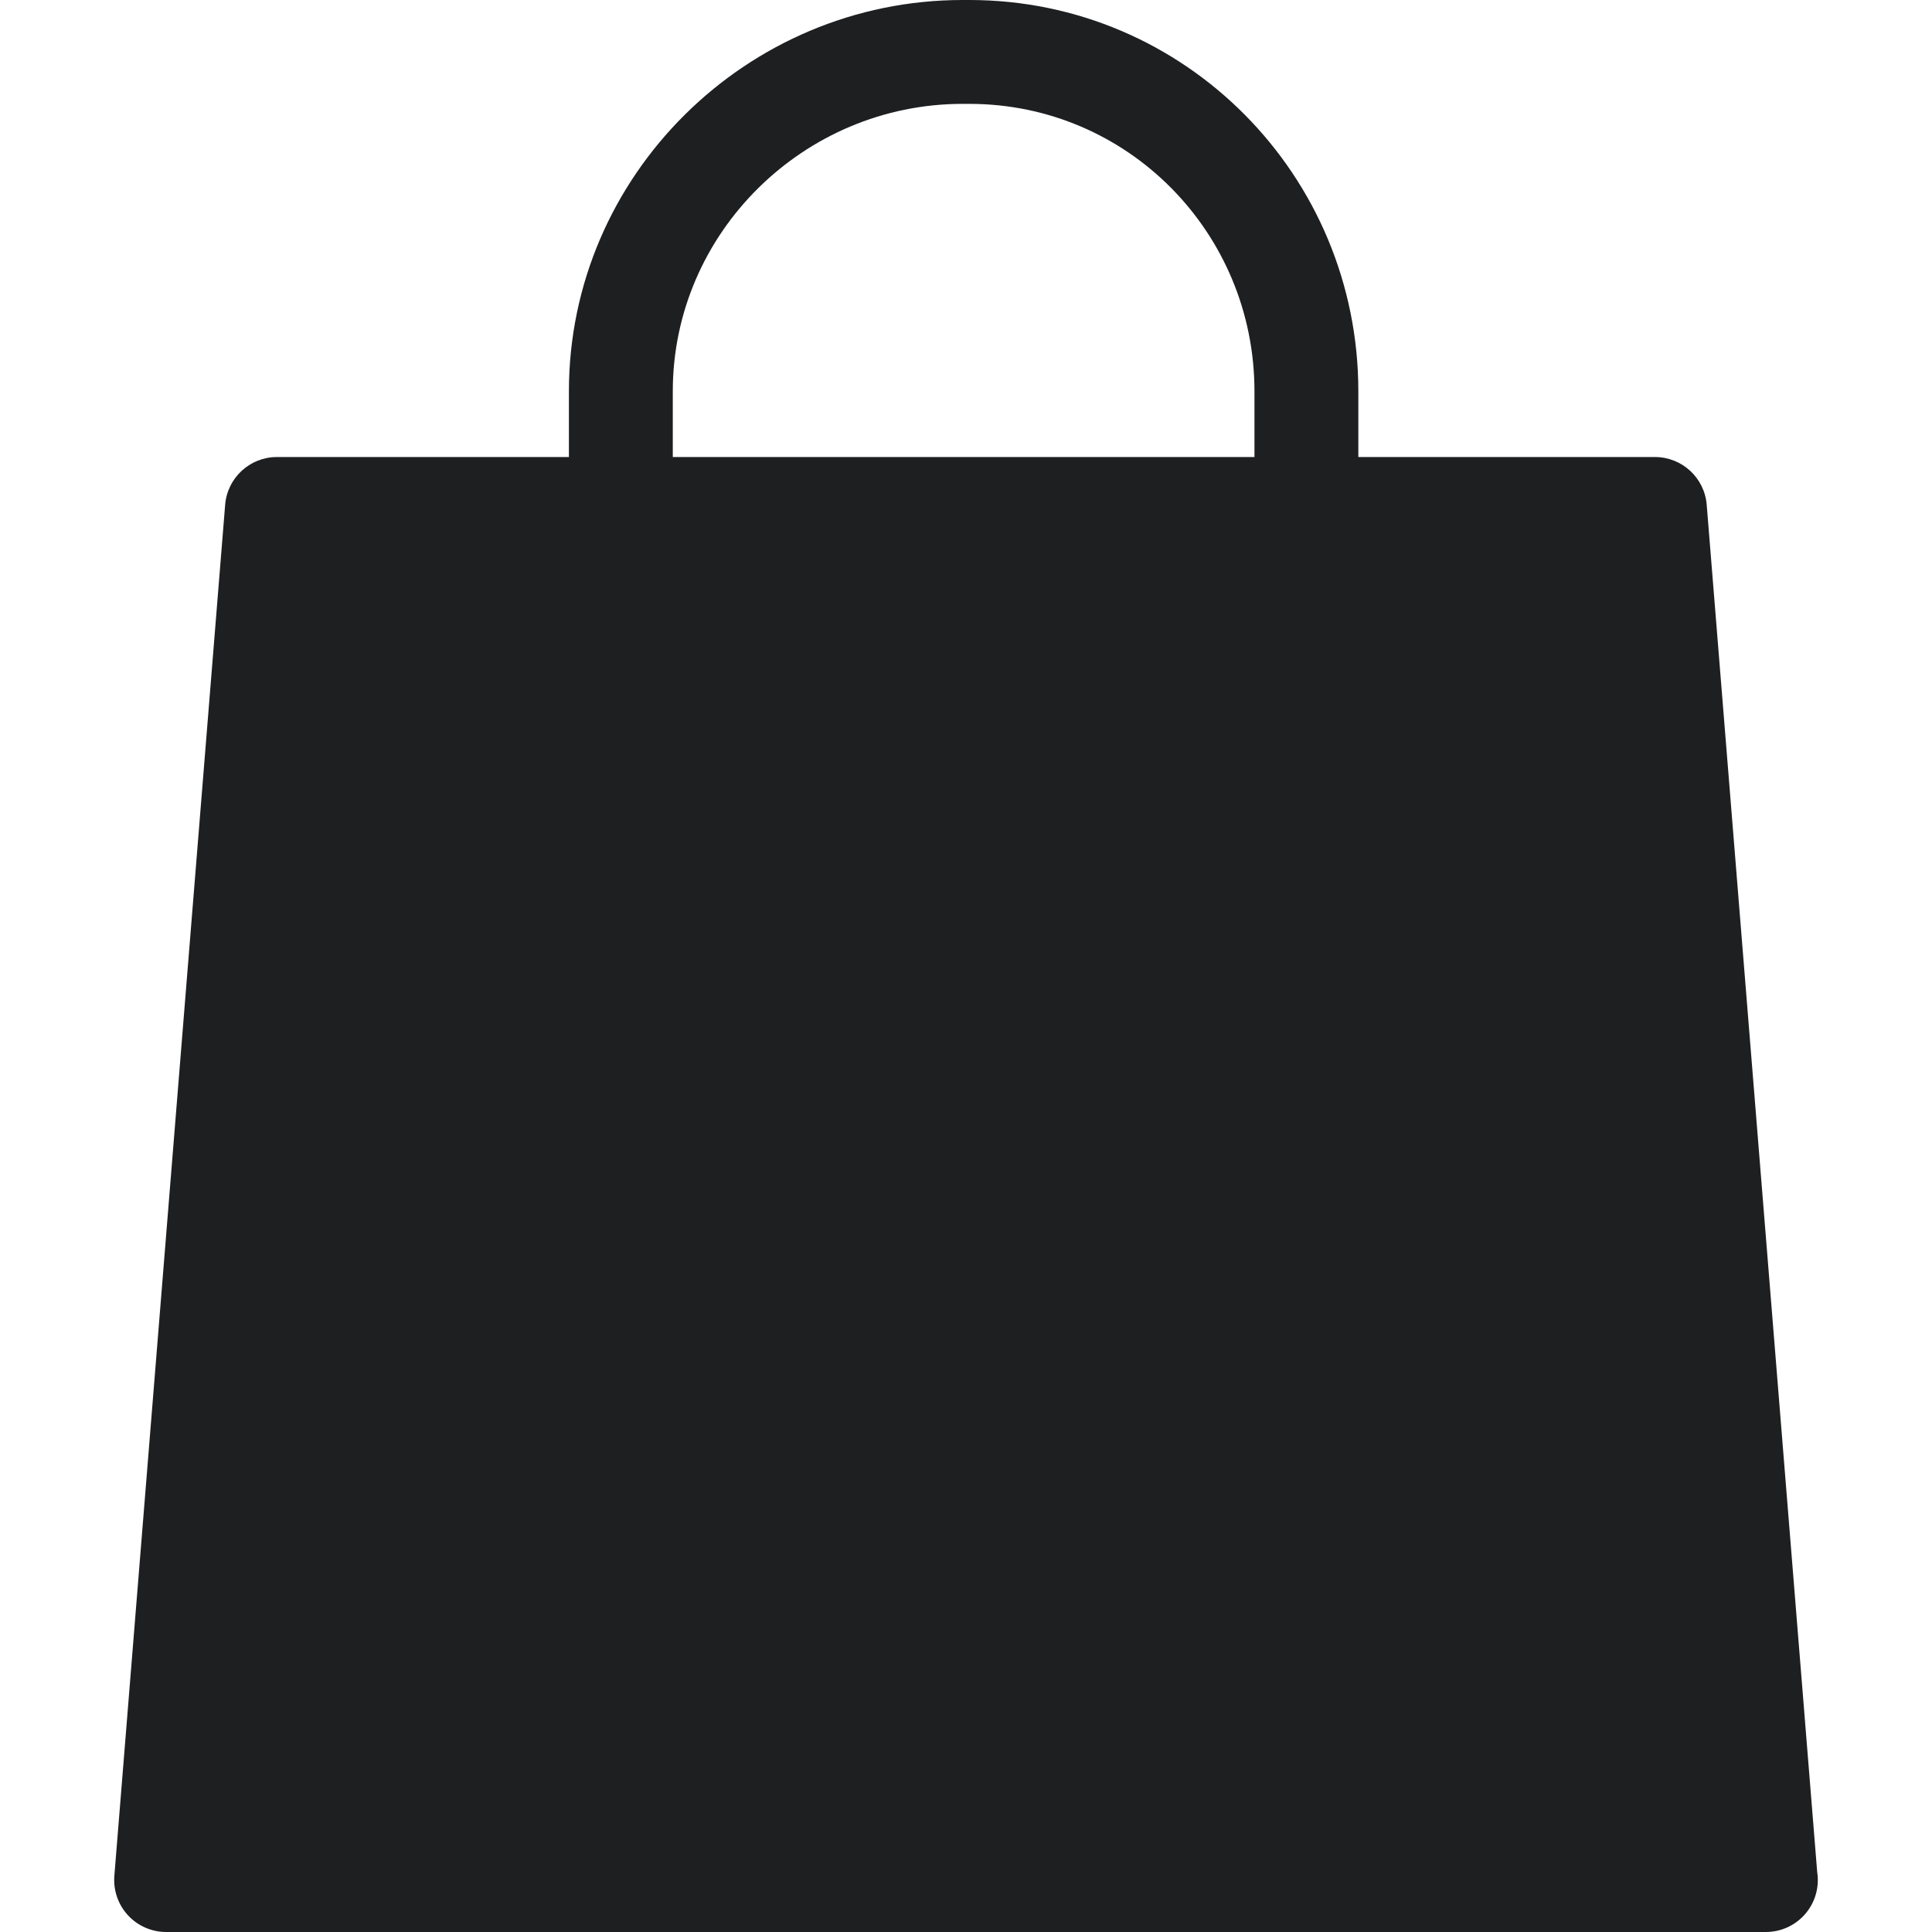
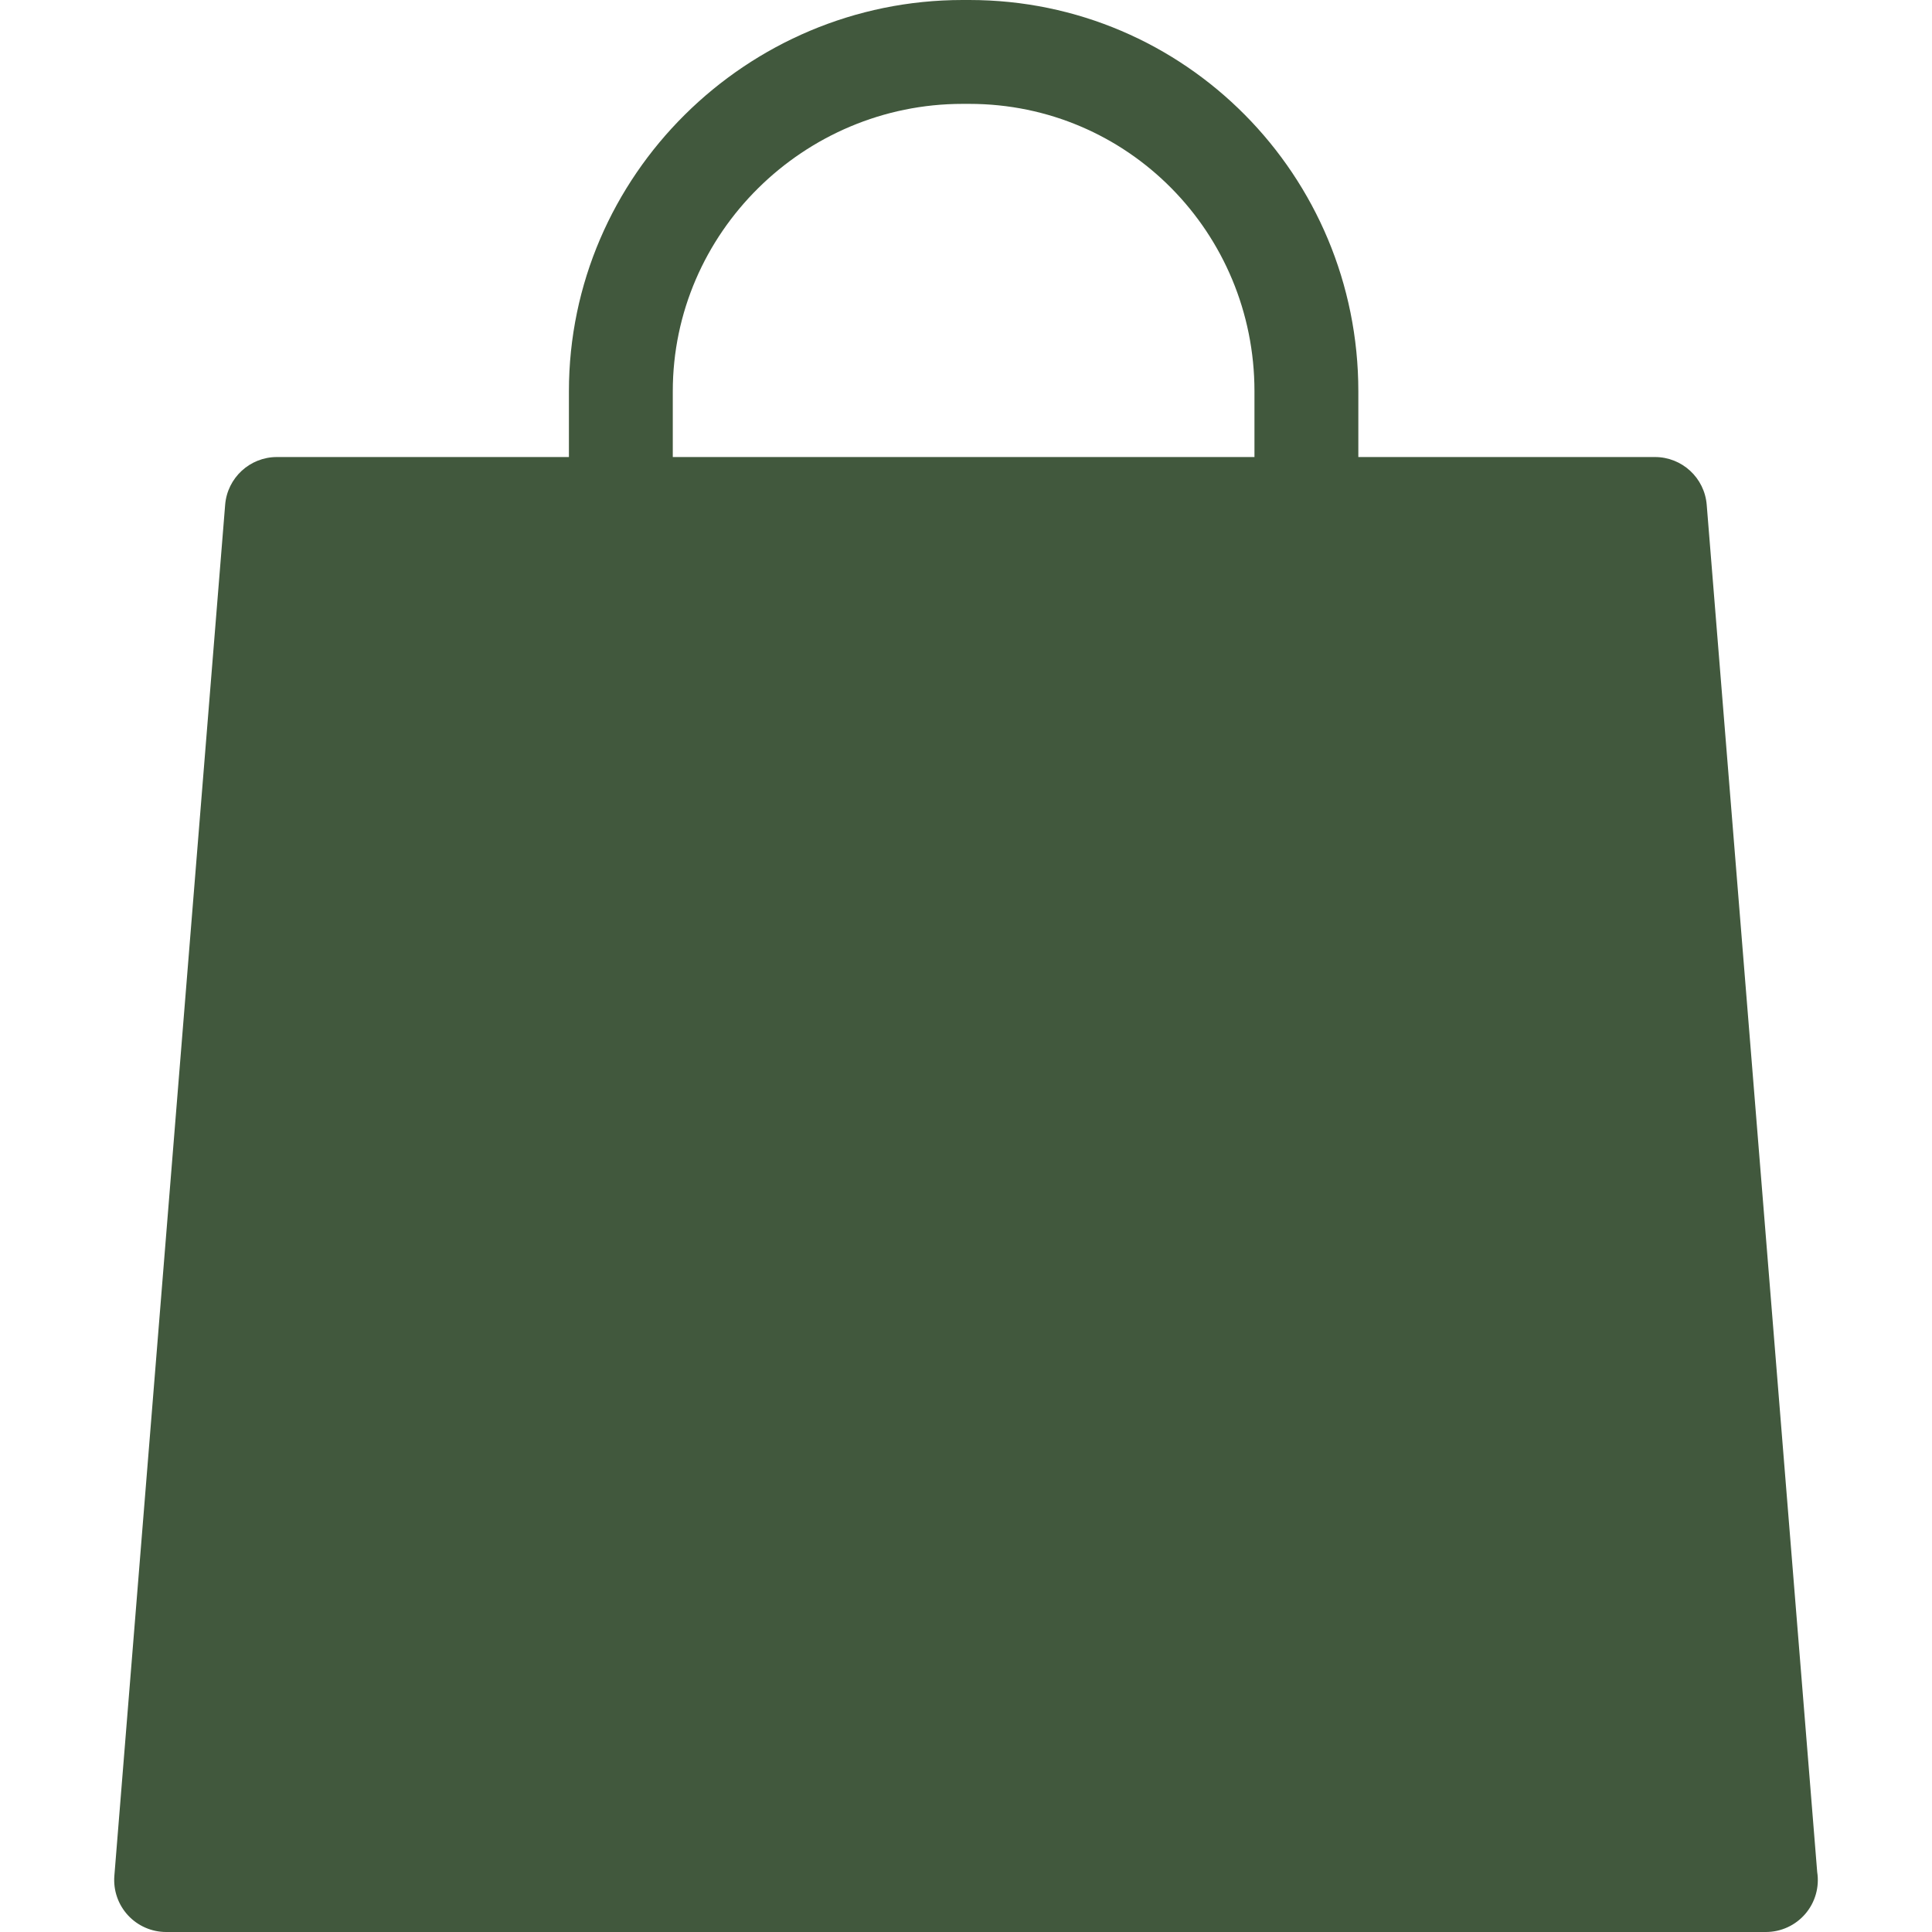
<svg xmlns="http://www.w3.org/2000/svg" version="1.1" width="512" height="512" x="0" y="0" viewBox="0 0 279 279" style="enable-background:new 0 0 512 512" xml:space="preserve" class="hovered-paths">
  <g>
-     <path d="M262.421 270.339 246.466 72.896A7.5 7.5 0 0 0 238.99 66h-42.833v-9.495C196.157 25.348 171.143 0 139.985 0h-.99c-31.157 0-56.838 25.348-56.838 56.505V66H39.99a7.5 7.5 0 0 0-7.476 6.896l-16 198A7.504 7.504 0 0 0 23.99 279h231.02a7.499 7.499 0 0 0 7.411-8.661zM97.157 56.505C97.157 33.619 116.109 15 138.995 15h.99c22.886 0 41.172 18.619 41.172 41.505V66h-84v-9.495z" fill="#1e1f21" data-original="#000000" class="hovered-path" />
+     <path d="M262.421 270.339 246.466 72.896A7.5 7.5 0 0 0 238.99 66h-42.833v-9.495C196.157 25.348 171.143 0 139.985 0h-.99c-31.157 0-56.838 25.348-56.838 56.505V66H39.99a7.5 7.5 0 0 0-7.476 6.896l-16 198A7.504 7.504 0 0 0 23.99 279h231.02a7.499 7.499 0 0 0 7.411-8.661zM97.157 56.505C97.157 33.619 116.109 15 138.995 15h.99c22.886 0 41.172 18.619 41.172 41.505V66h-84v-9.495z" fill="#41583d" data-original="#000000" class="hovered-path" />
  </g>
</svg>
